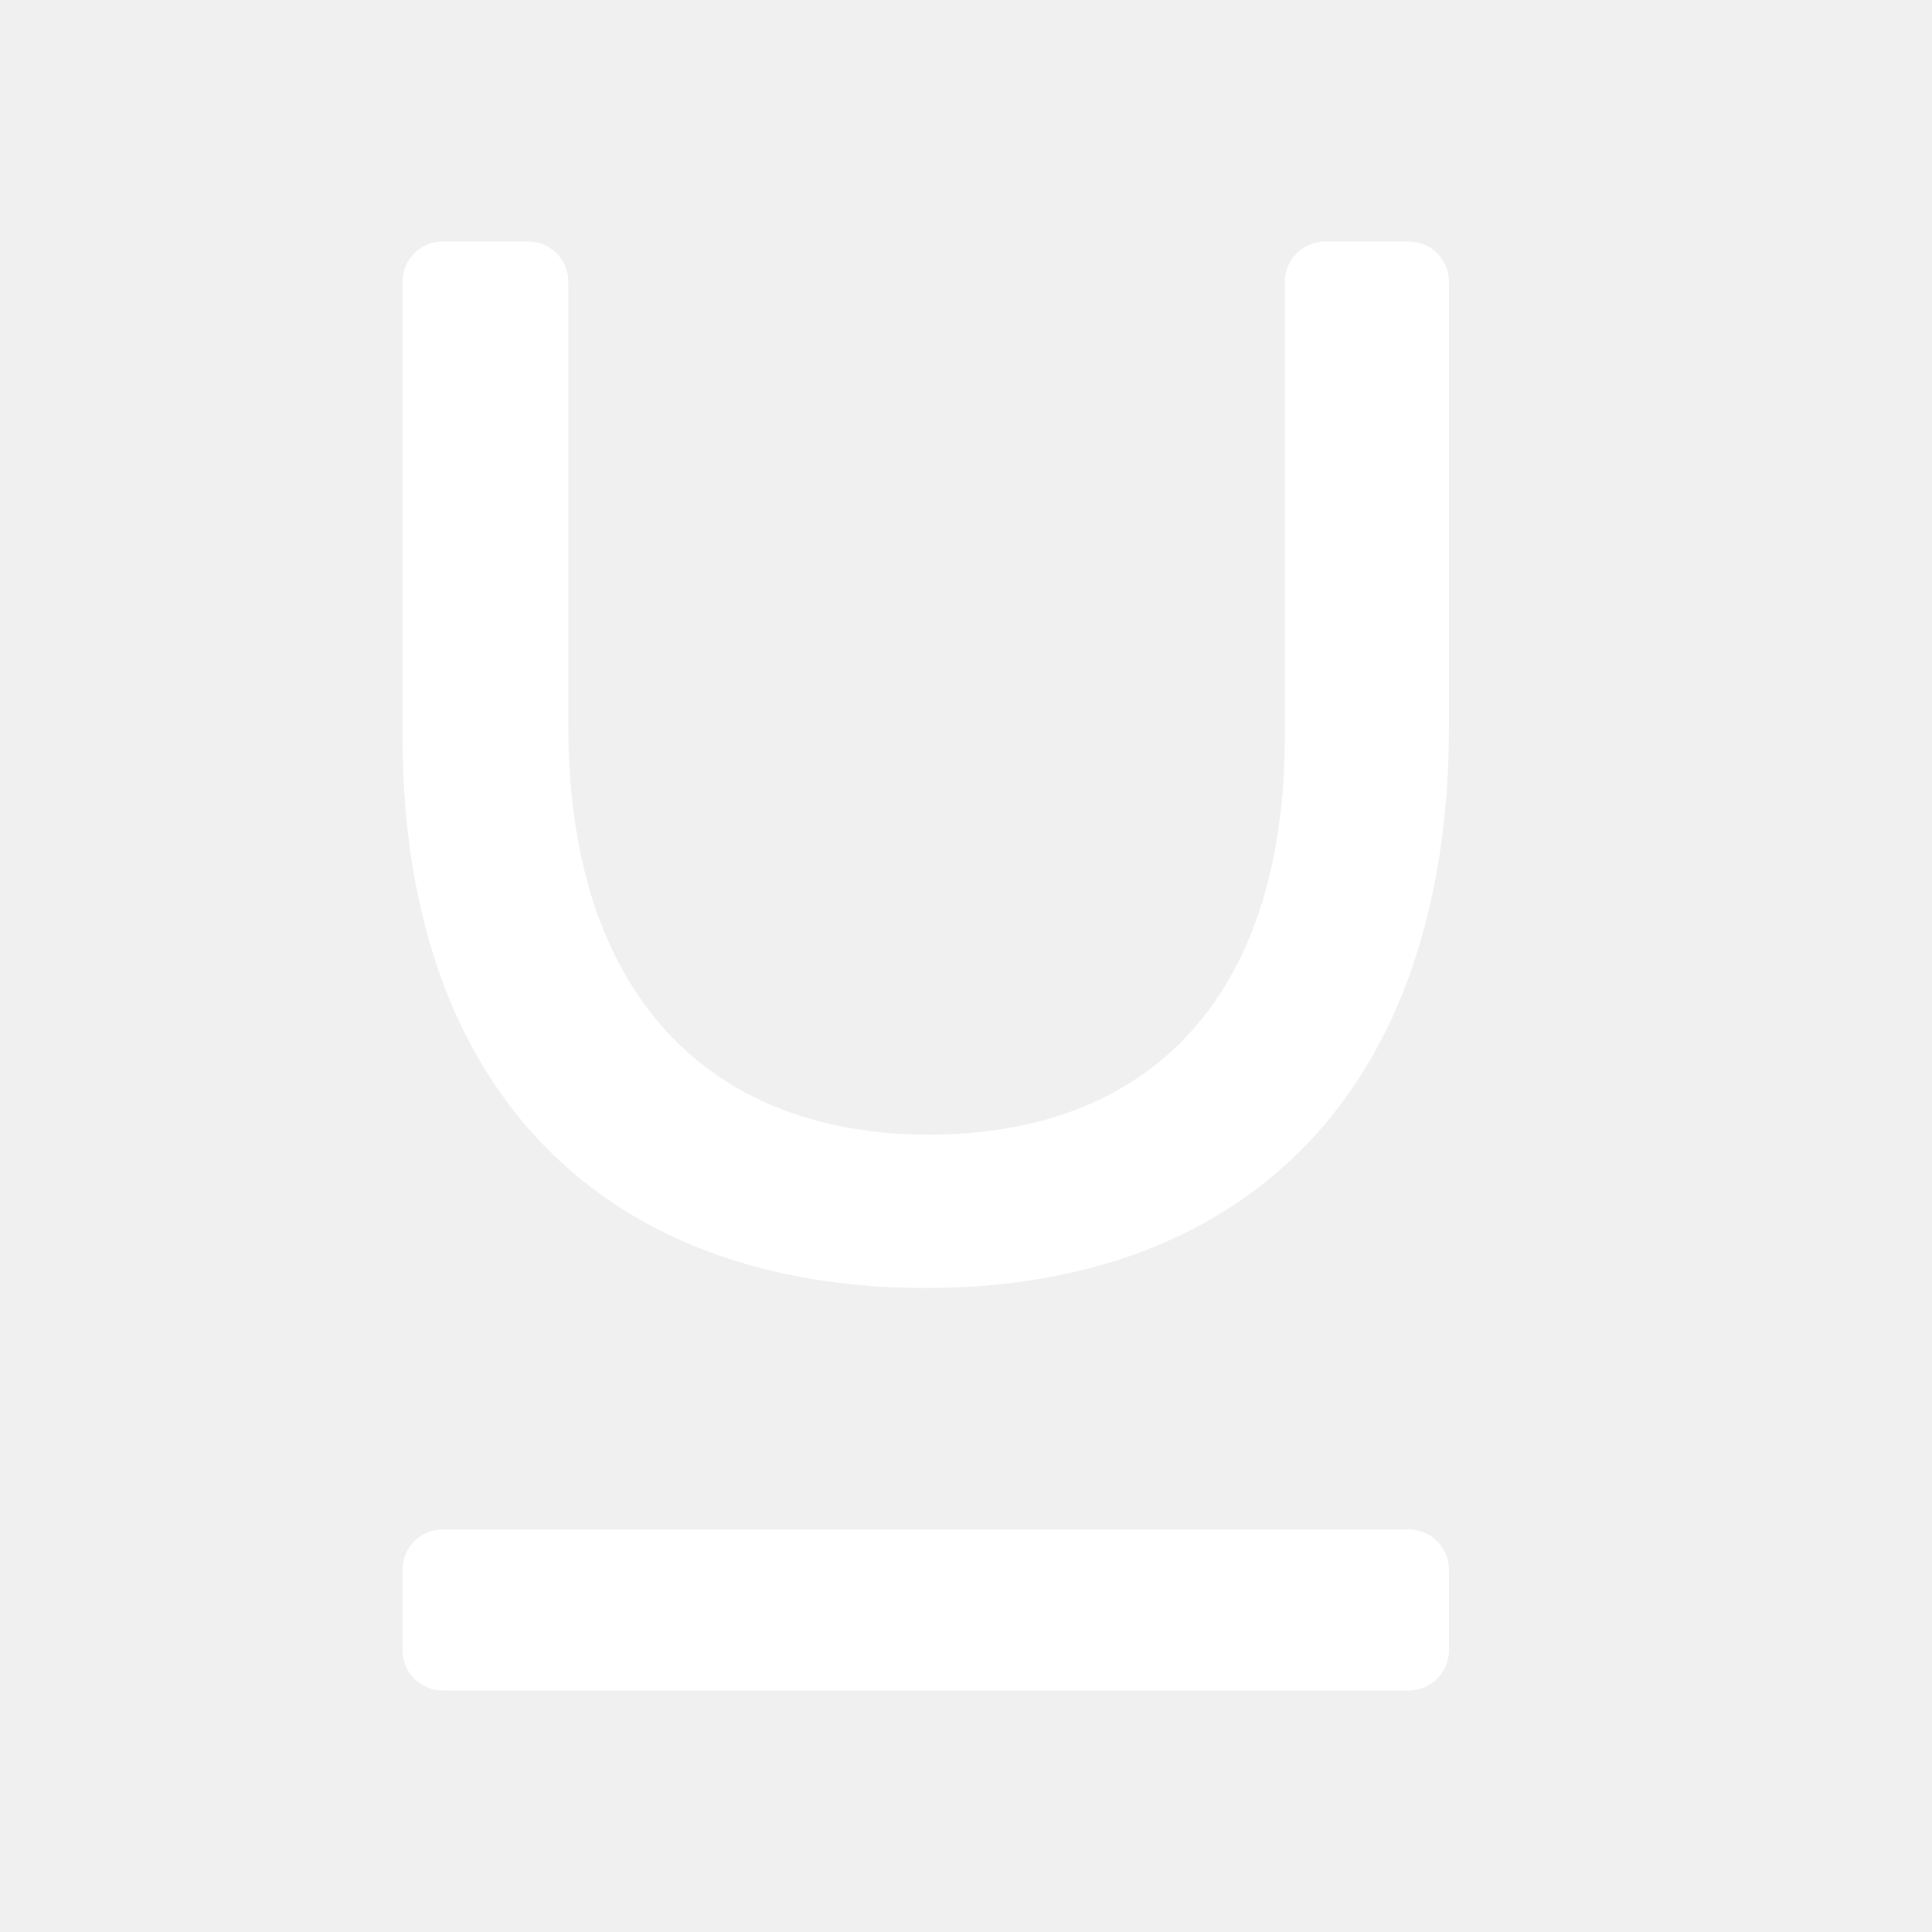
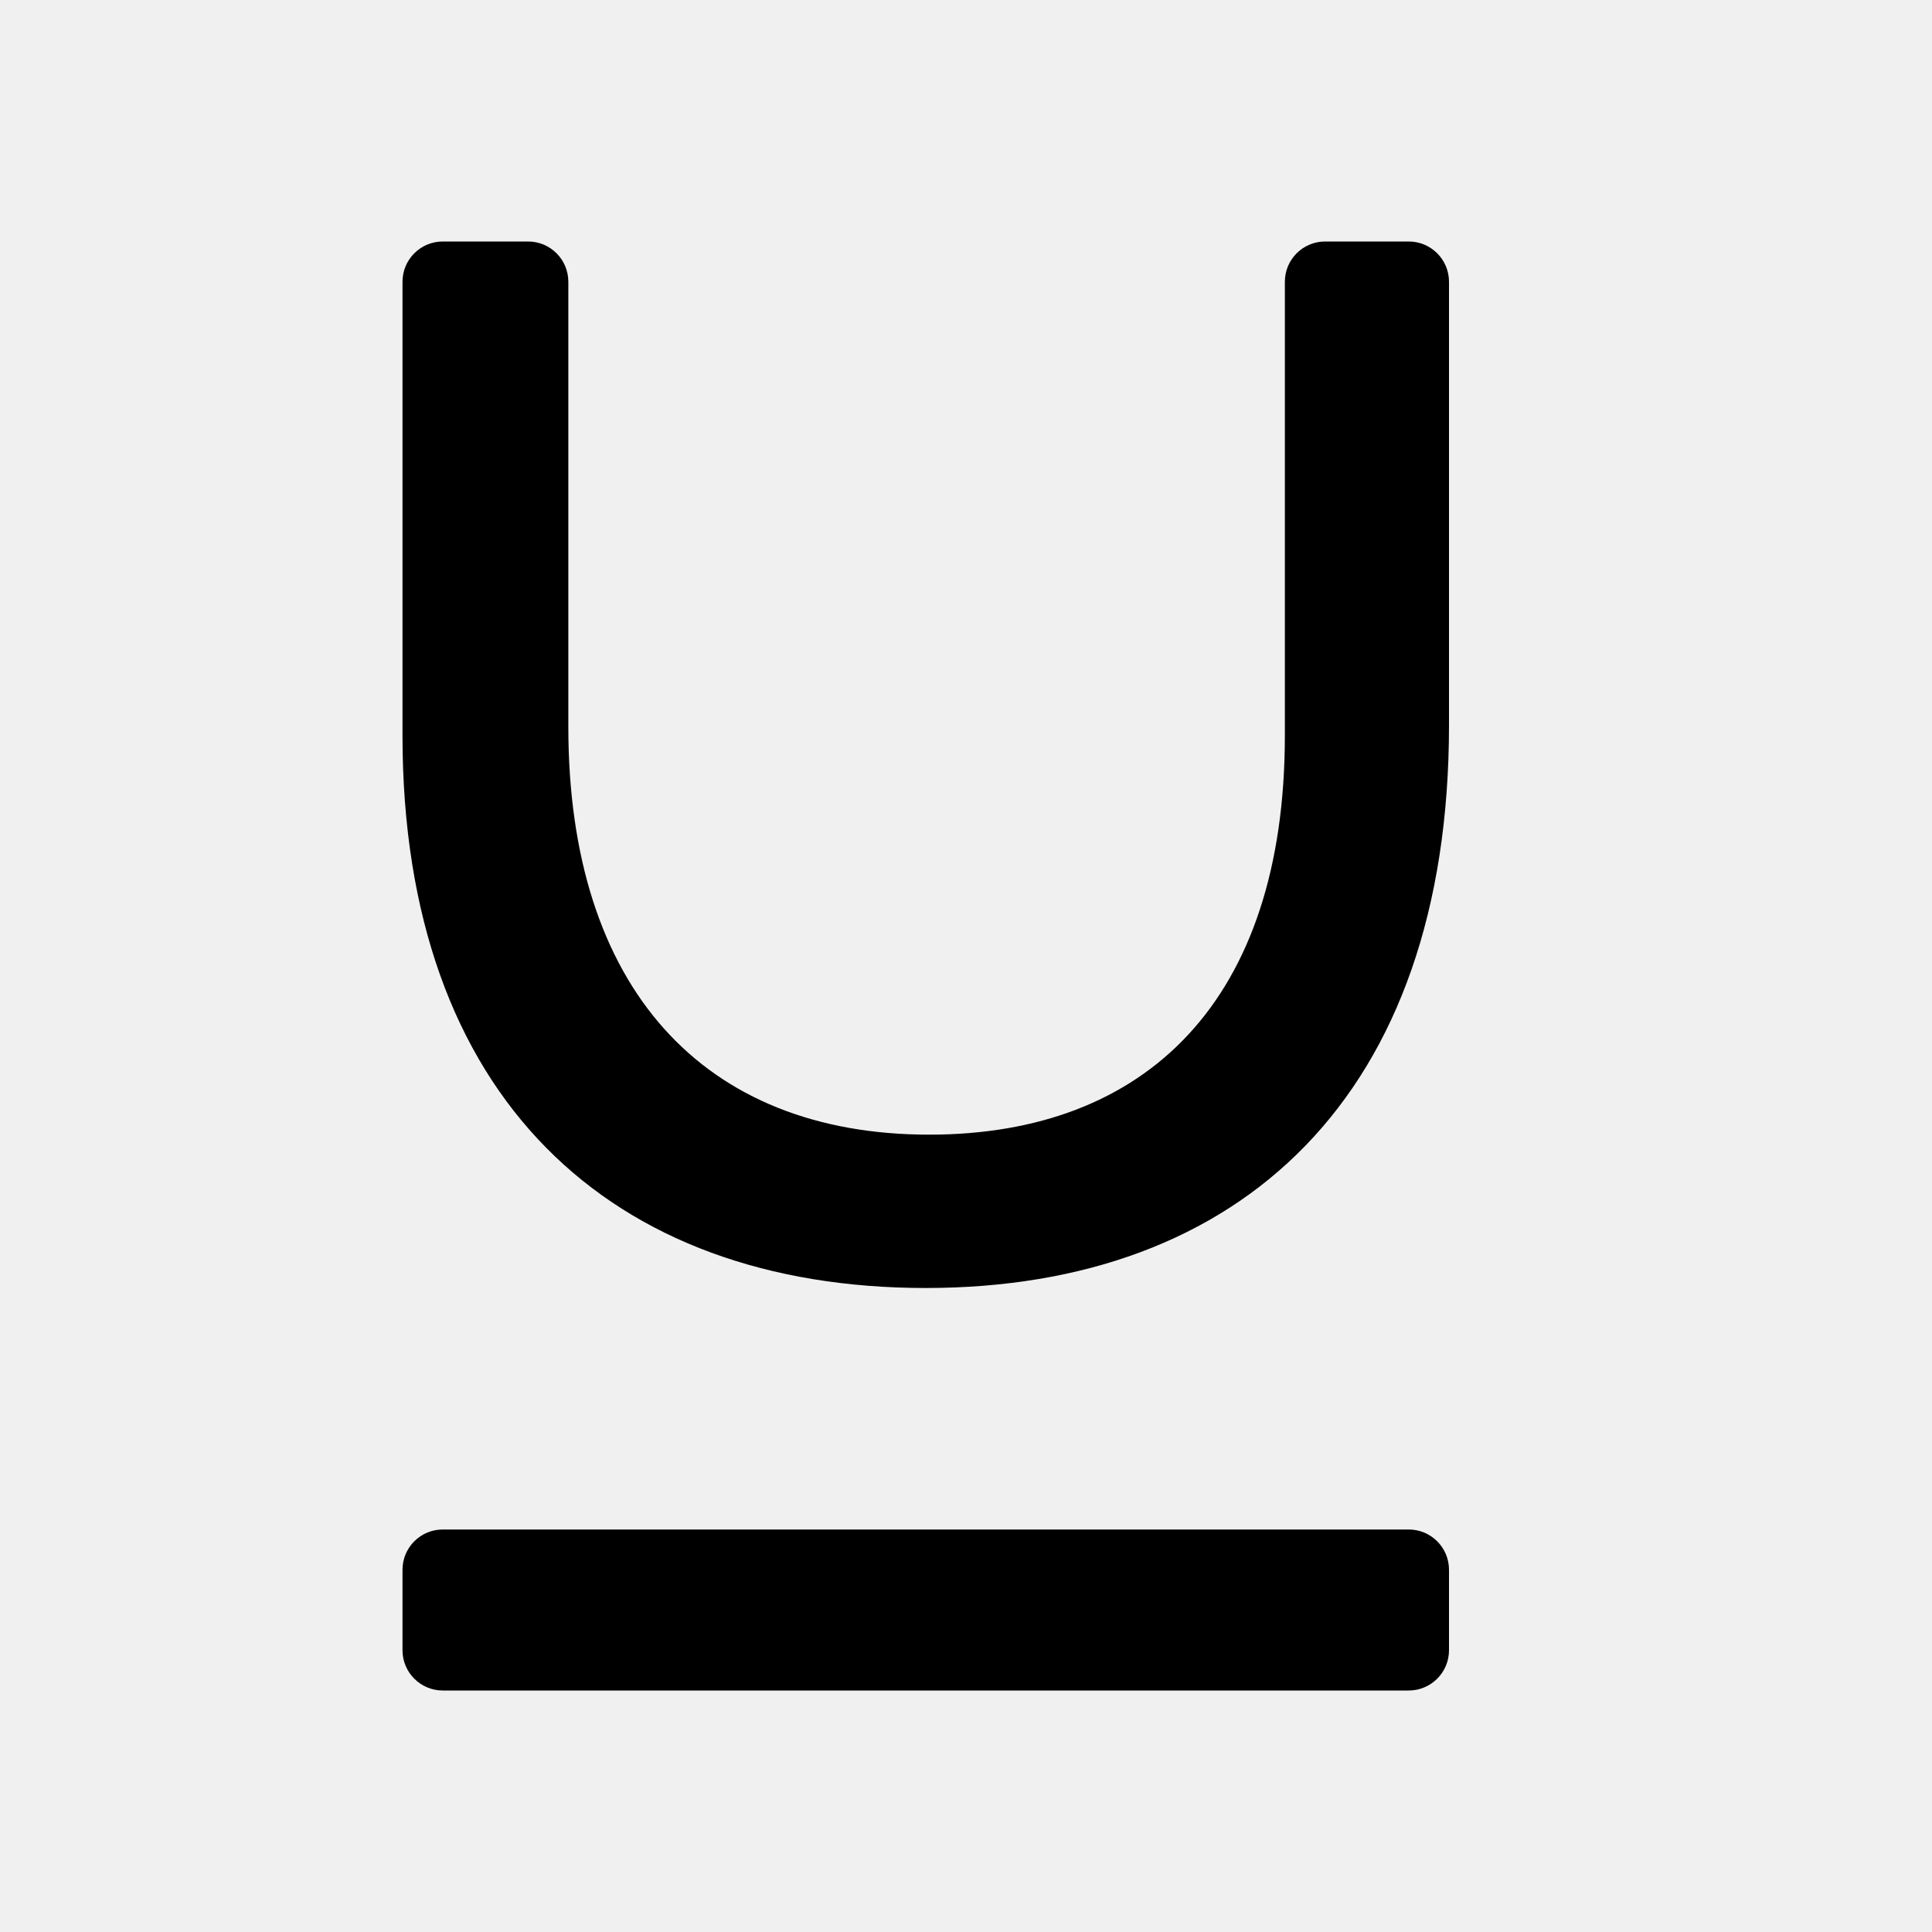
<svg xmlns="http://www.w3.org/2000/svg" aria-label="underline" width="24" height="24" viewBox="0 0 24 24">
-   <path d="M18 9.007C18 13.618 15.409 16 11.5 16C7.591 16 5 13.64 5 9.137V3.5C5 3.224 5.224 3 5.5 3H6.56C6.837 3 7.06 3.224 7.06 3.5V9.028C7.06 12.276 8.739 14.095 11.543 14.095C14.24 14.095 15.961 12.428 15.961 9.137V3.5C15.961 3.224 16.185 3 16.461 3H17.5C17.776 3 18 3.224 18 3.5V9.007Z" fill="white" />
-   <path d="M5.5 19C5.224 19 5 19.224 5 19.5V20.5C5 20.776 5.224 21 5.5 21H17.5C17.776 21 18 20.776 18 20.5V19.5C18 19.224 17.776 19 17.5 19H5.5Z" fill="white" />
+   <path d="M18 9.007C18 13.618 15.409 16 11.5 16C7.591 16 5 13.64 5 9.137V3.5C5 3.224 5.224 3 5.5 3H6.56C6.837 3 7.06 3.224 7.06 3.5V9.028C7.06 12.276 8.739 14.095 11.543 14.095C14.24 14.095 15.961 12.428 15.961 9.137V3.5C15.961 3.224 16.185 3 16.461 3H17.5C17.776 3 18 3.224 18 3.5V9.007Z" />
+   <path d="M5.5 19C5.224 19 5 19.224 5 19.5V20.5C5 20.776 5.224 21 5.5 21H17.5C17.776 21 18 20.776 18 20.5V19.5C18 19.224 17.776 19 17.5 19H5.5Z" />
</svg>
